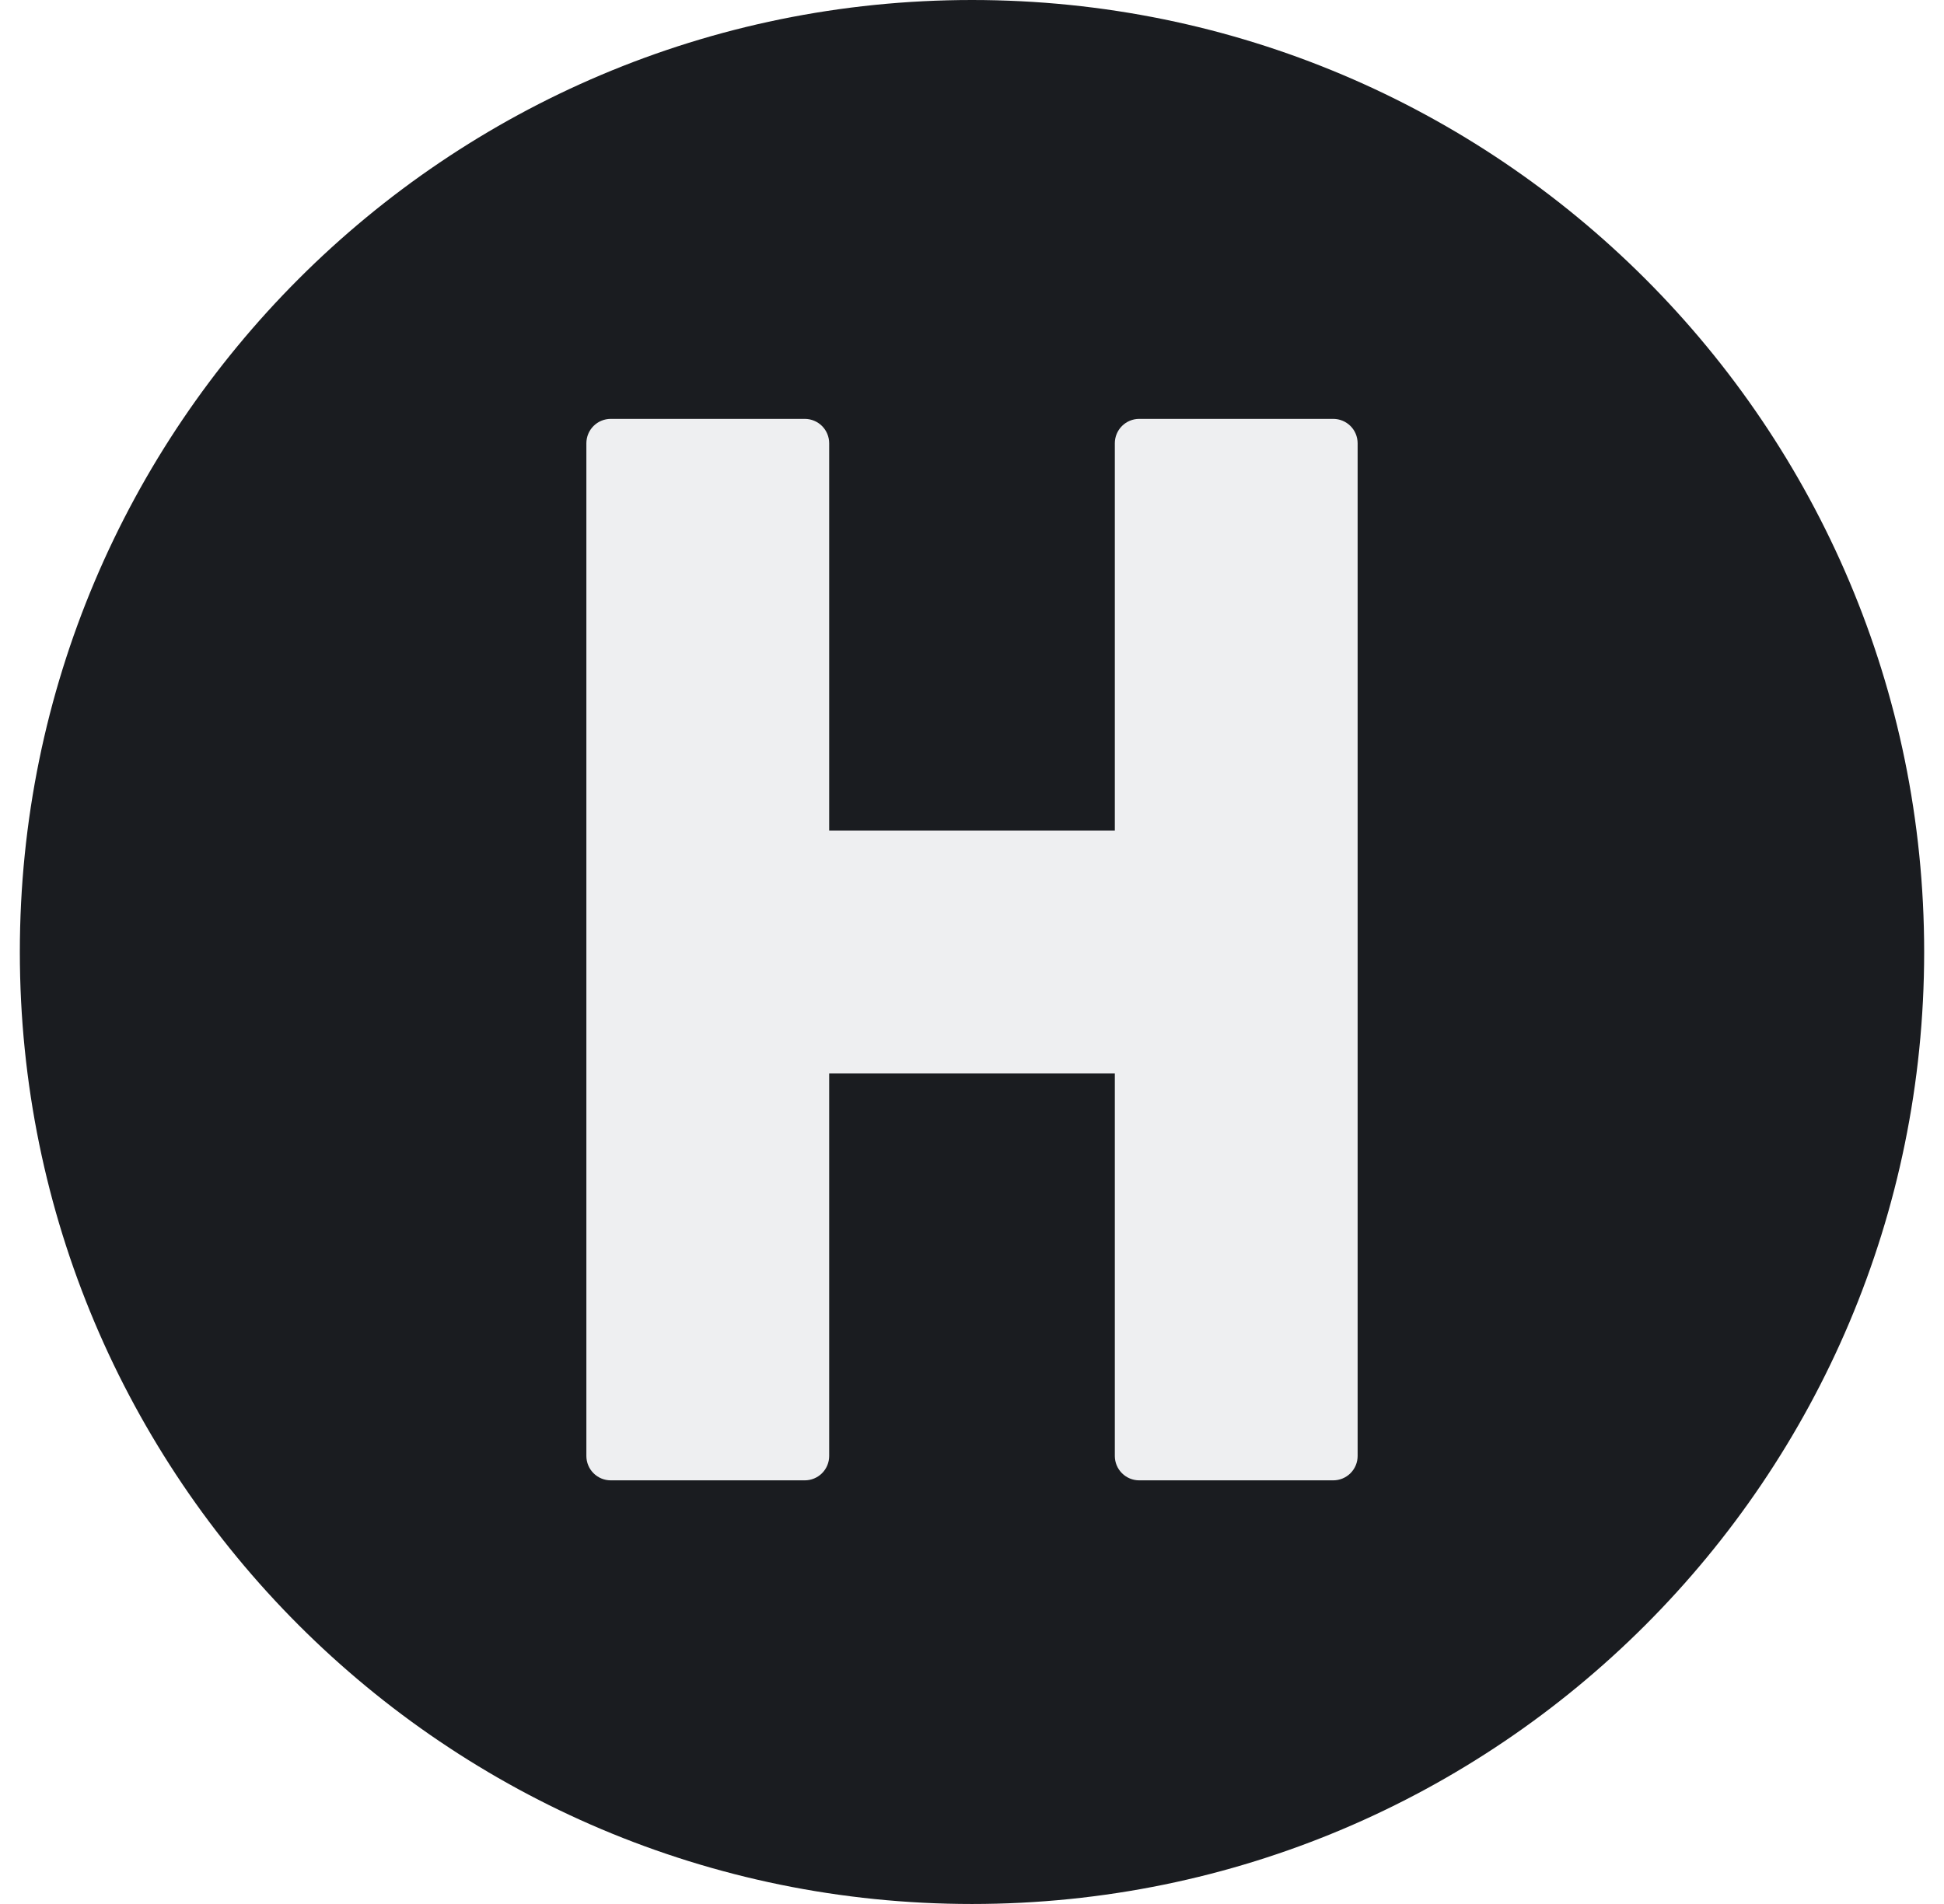
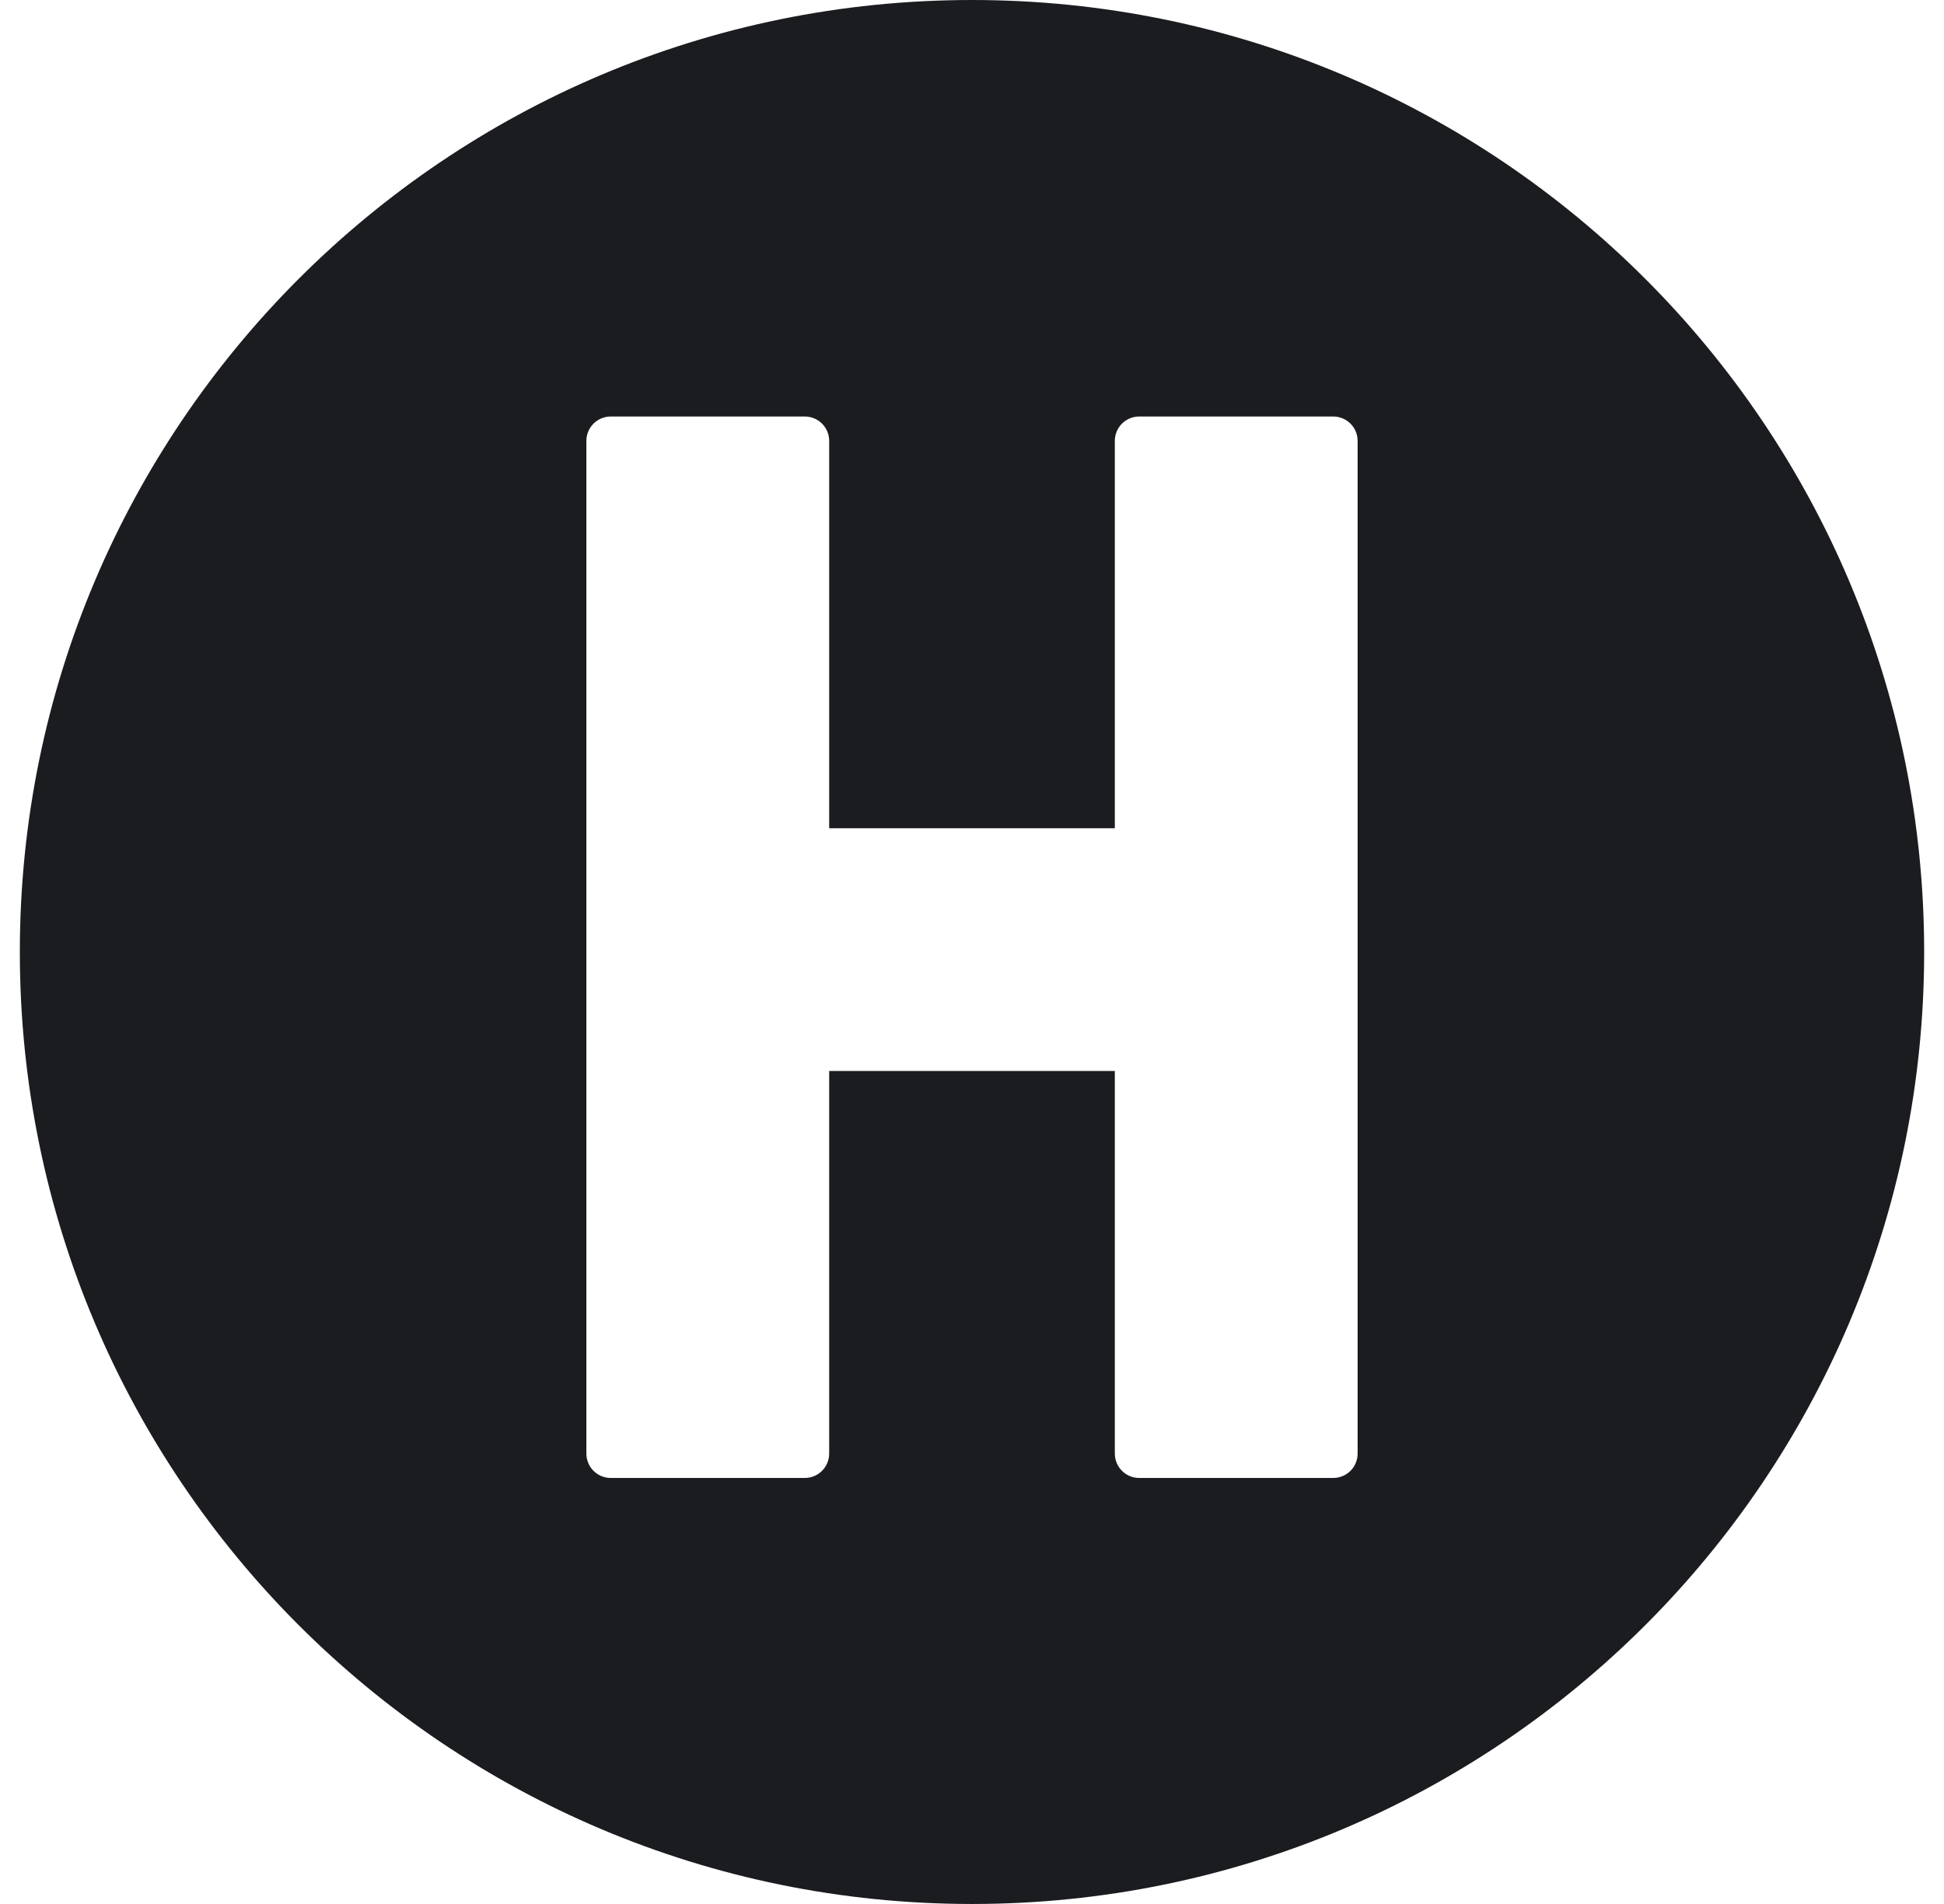
- <svg xmlns="http://www.w3.org/2000/svg" width="49" height="48" viewBox="0 0 49 48" fill="#50B56F">
-   <circle cx="24.5" cy="24" r="24" fill="#1A1C20" />
-   <path d="M28.714 10.56H33.605C33.768 10.56 33.925 10.625 34.04 10.74C34.155 10.855 34.22 11.011 34.22 11.175V36.706C34.22 36.869 34.155 37.025 34.04 37.14C33.925 37.255 33.768 37.32 33.605 37.32H28.714C28.551 37.32 28.395 37.255 28.28 37.14C28.165 37.025 28.1 36.869 28.1 36.706V27.06H20.9V36.706C20.9 36.869 20.835 37.025 20.72 37.14C20.605 37.255 20.448 37.32 20.285 37.32H15.394C15.231 37.32 15.075 37.255 14.96 37.14C14.845 37.025 14.78 36.869 14.78 36.706V11.175C14.78 11.011 14.845 10.855 14.96 10.74C15.075 10.625 15.231 10.56 15.394 10.56H20.285C20.448 10.56 20.605 10.625 20.72 10.74C20.835 10.855 20.9 11.011 20.9 11.175V20.94H28.1V11.175C28.1 11.011 28.165 10.855 28.28 10.74C28.395 10.625 28.551 10.56 28.714 10.56Z" fill="#EEEFF1" />
+ <svg xmlns="http://www.w3.org/2000/svg" width="49" height="48" viewBox="0 0 49 48" fill="none">
+   <path fill-rule="evenodd" clip-rule="evenodd" d="M24.5 48C37.755 48 48.5 37.255 48.5 24C48.5 10.745 37.755 0 24.5 0C11.245 0 0.5 10.745 0.5 24C0.5 37.255 11.245 48 24.5 48ZM28.714 10.5H33.605C33.768 10.5 33.925 10.565 34.04 10.68C34.155 10.795 34.22 10.951 34.22 11.114V36.646C34.22 36.809 34.155 36.965 34.04 37.08C33.925 37.195 33.768 37.26 33.605 37.26H28.714C28.551 37.26 28.395 37.195 28.28 37.08C28.165 36.965 28.1 36.809 28.1 36.646V27H20.9V36.646C20.9 36.809 20.835 36.965 20.72 37.08C20.605 37.195 20.448 37.26 20.285 37.26H15.394C15.231 37.26 15.075 37.195 14.96 37.08C14.845 36.965 14.78 36.809 14.78 36.646V11.114C14.78 10.951 14.845 10.795 14.96 10.68C15.075 10.565 15.231 10.5 15.394 10.5H20.285C20.448 10.5 20.605 10.565 20.72 10.68C20.835 10.795 20.9 10.951 20.9 11.114V20.88H28.1V11.114C28.1 10.951 28.165 10.795 28.28 10.68C28.395 10.565 28.551 10.5 28.714 10.5Z" fill="#1A1C20" />
</svg>
